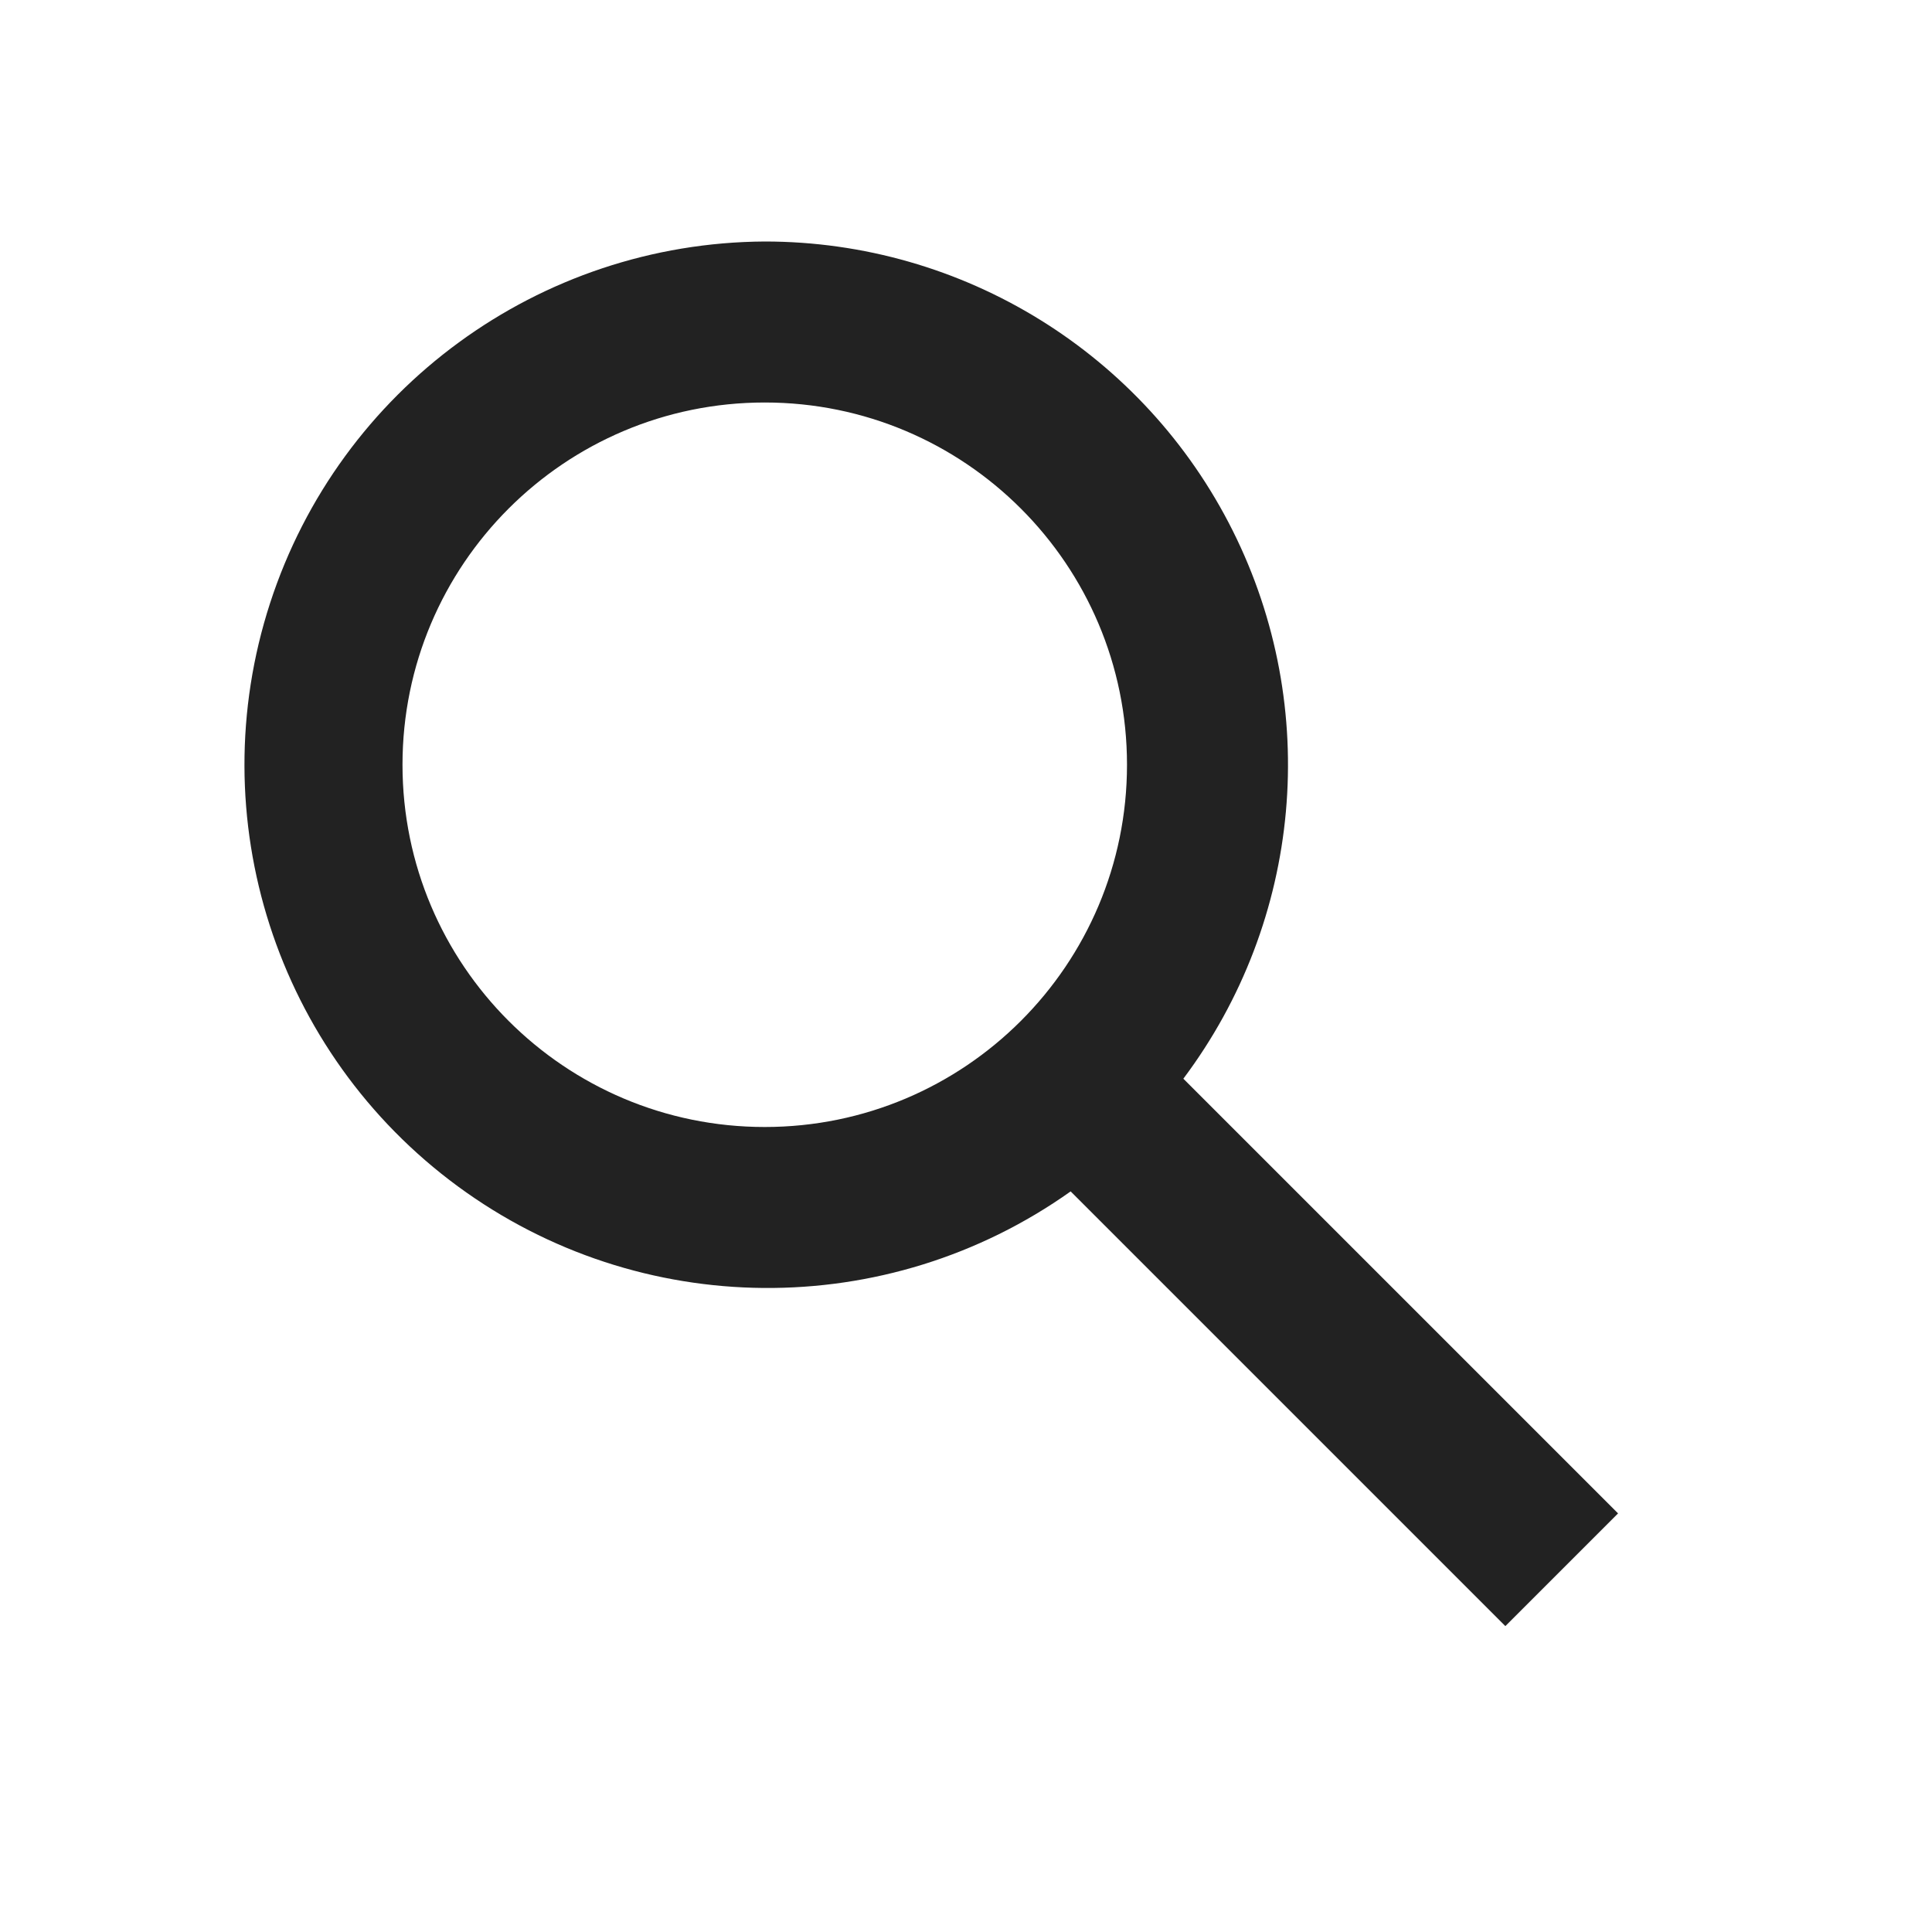
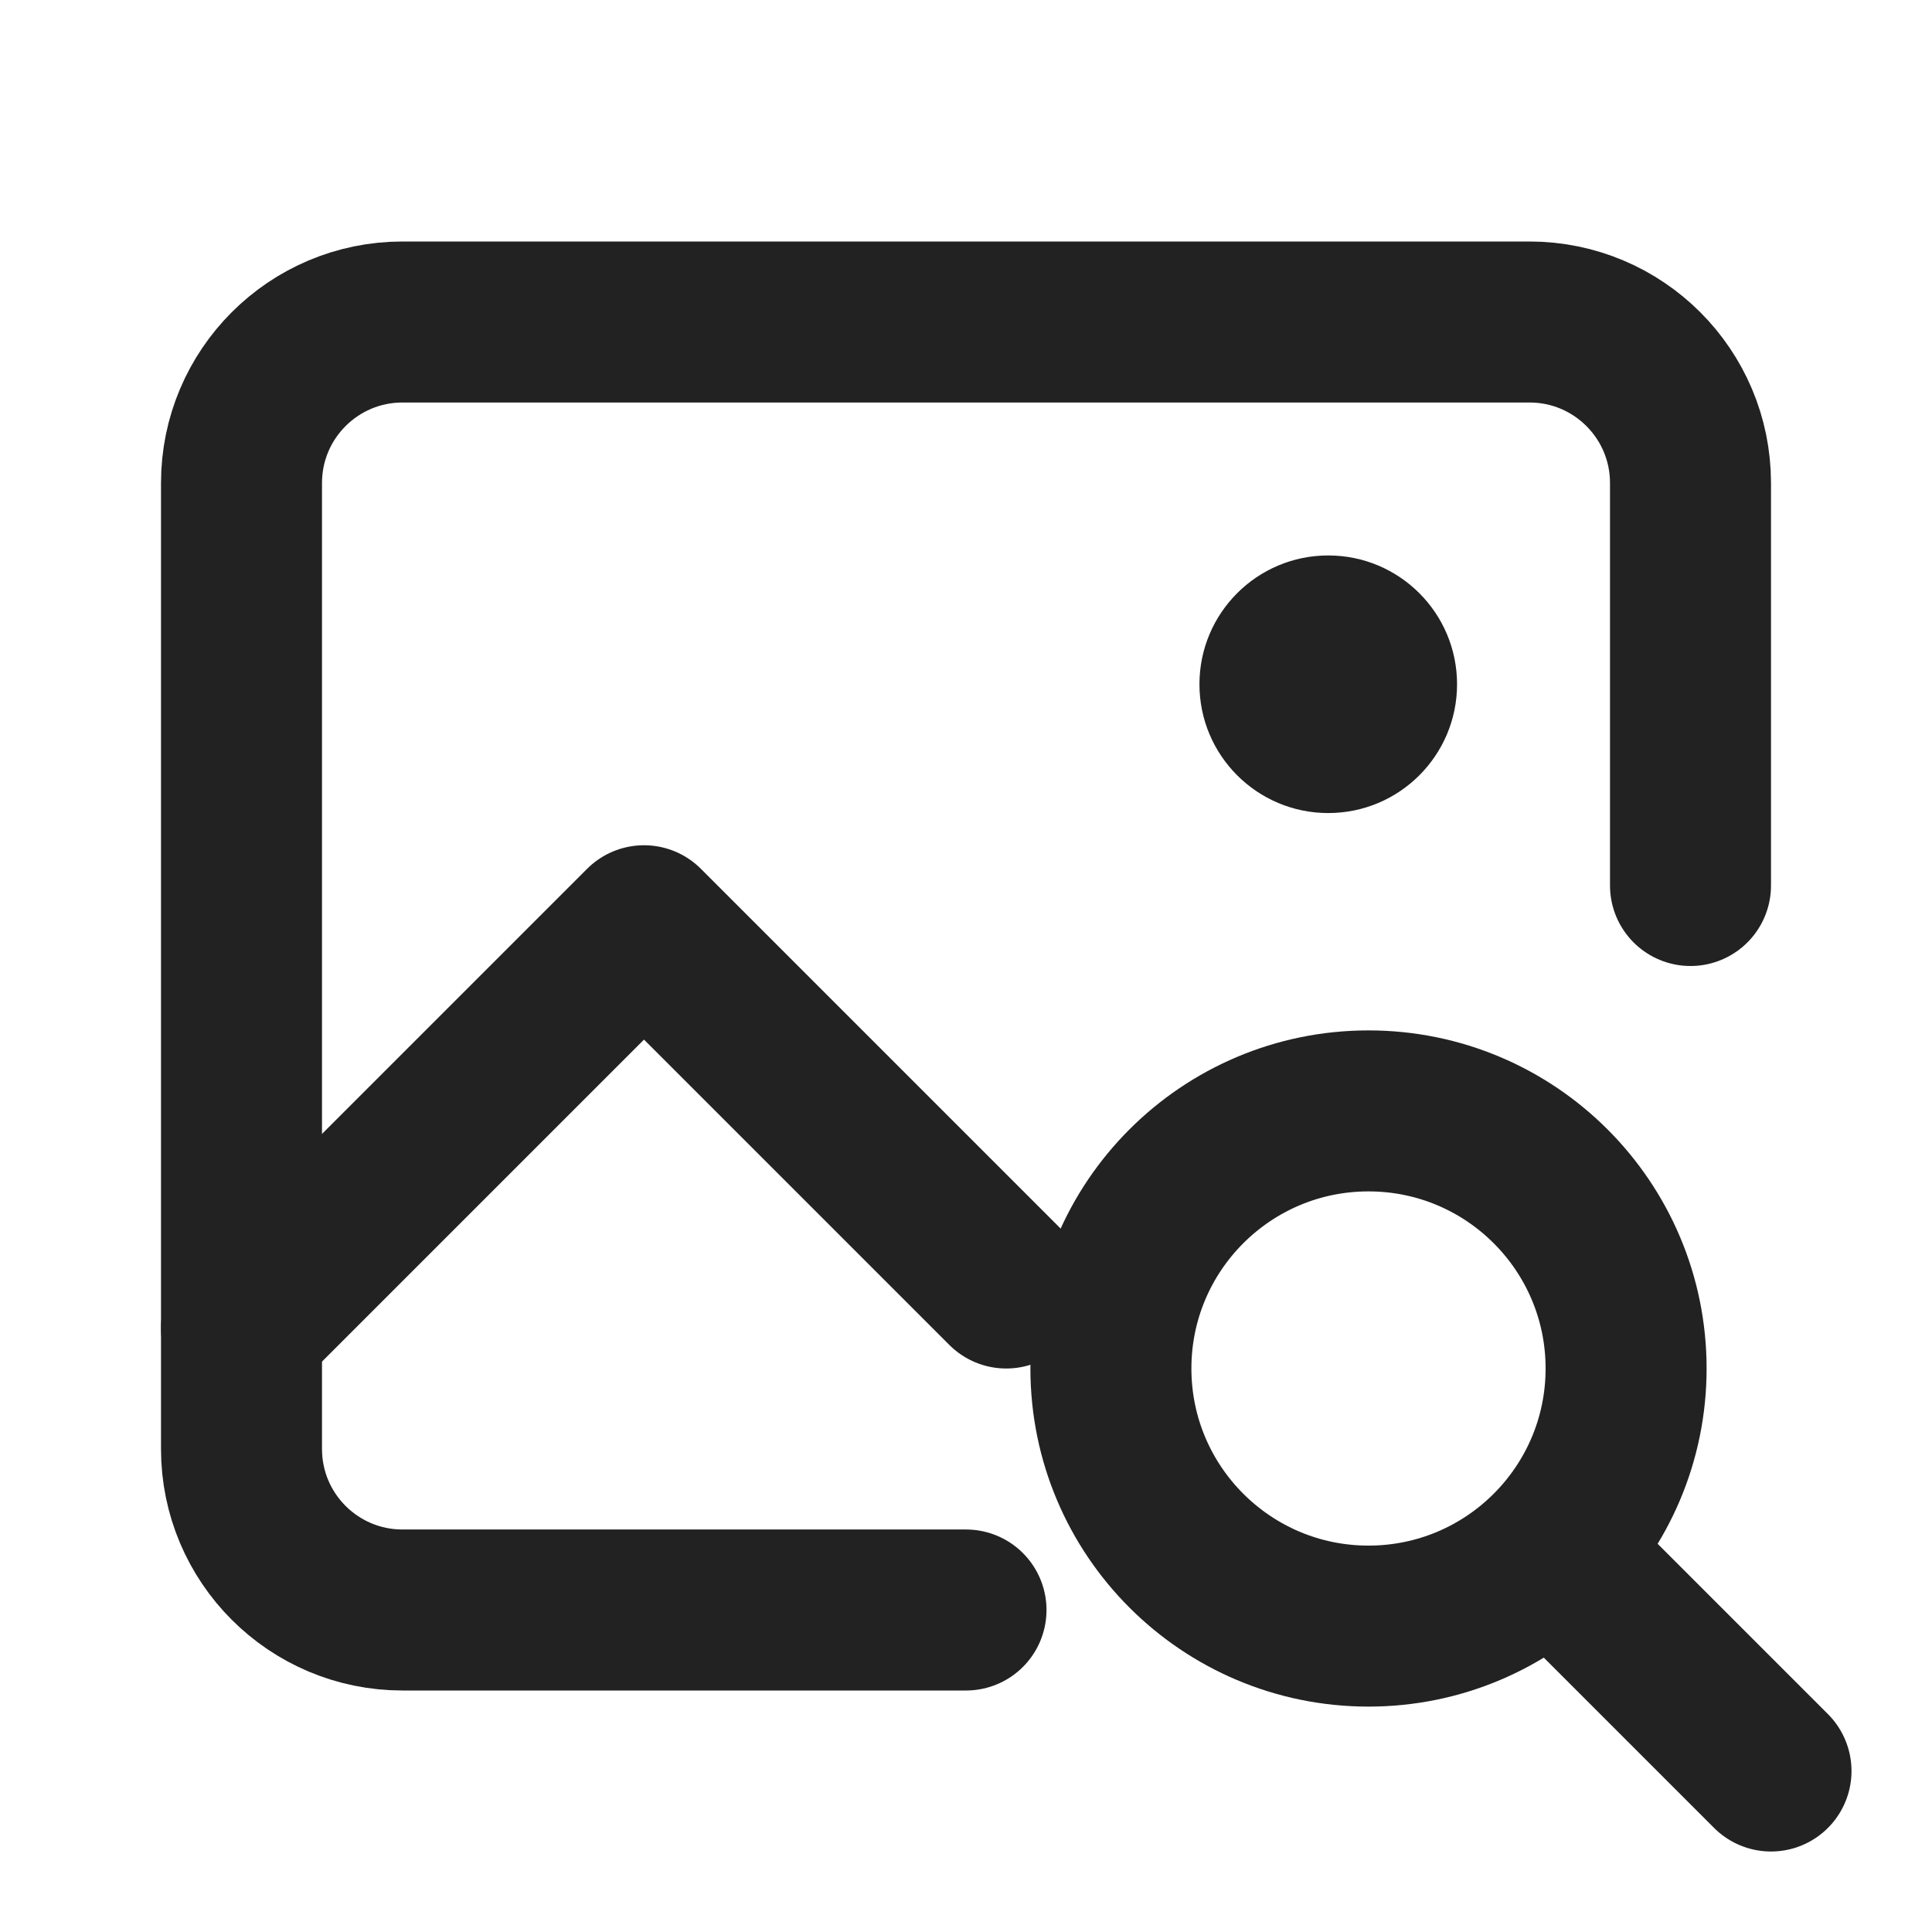
<svg xmlns="http://www.w3.org/2000/svg" viewBox="0 0 24 24" width="24" height="24">
-   <path fill="#222" d="M9.5 3a6.5 6.5 0 0 1 5.2 10.4l5.4 5.4-1.4 1.4-5.4-5.4A6.5 6.5 0 1 1 9.5 3m0 2a4.5 4.5 0 1 0 0 9 4.5 4.5 0 0 0 0-9" />
+   <g fill="none" stroke="#222" stroke-width="2" stroke-linecap="round" stroke-linejoin="round">
+     <path d="M12 20H5a2 2 0 0 1-2-2V6a2 2 0 0 1 2-2h14a2 2 0 0 1 2 2v5" />
+     <path d="M3 16.5l5-5 4.5 4.5" />
+     <circle cx="16.5" cy="8.5" r="1.6" fill="#222" stroke="none" />
+     <circle cx="17" cy="17" r="3.2" />
+     <path d="M19.4 19.4L22 22" />
+   </g>
</svg>
